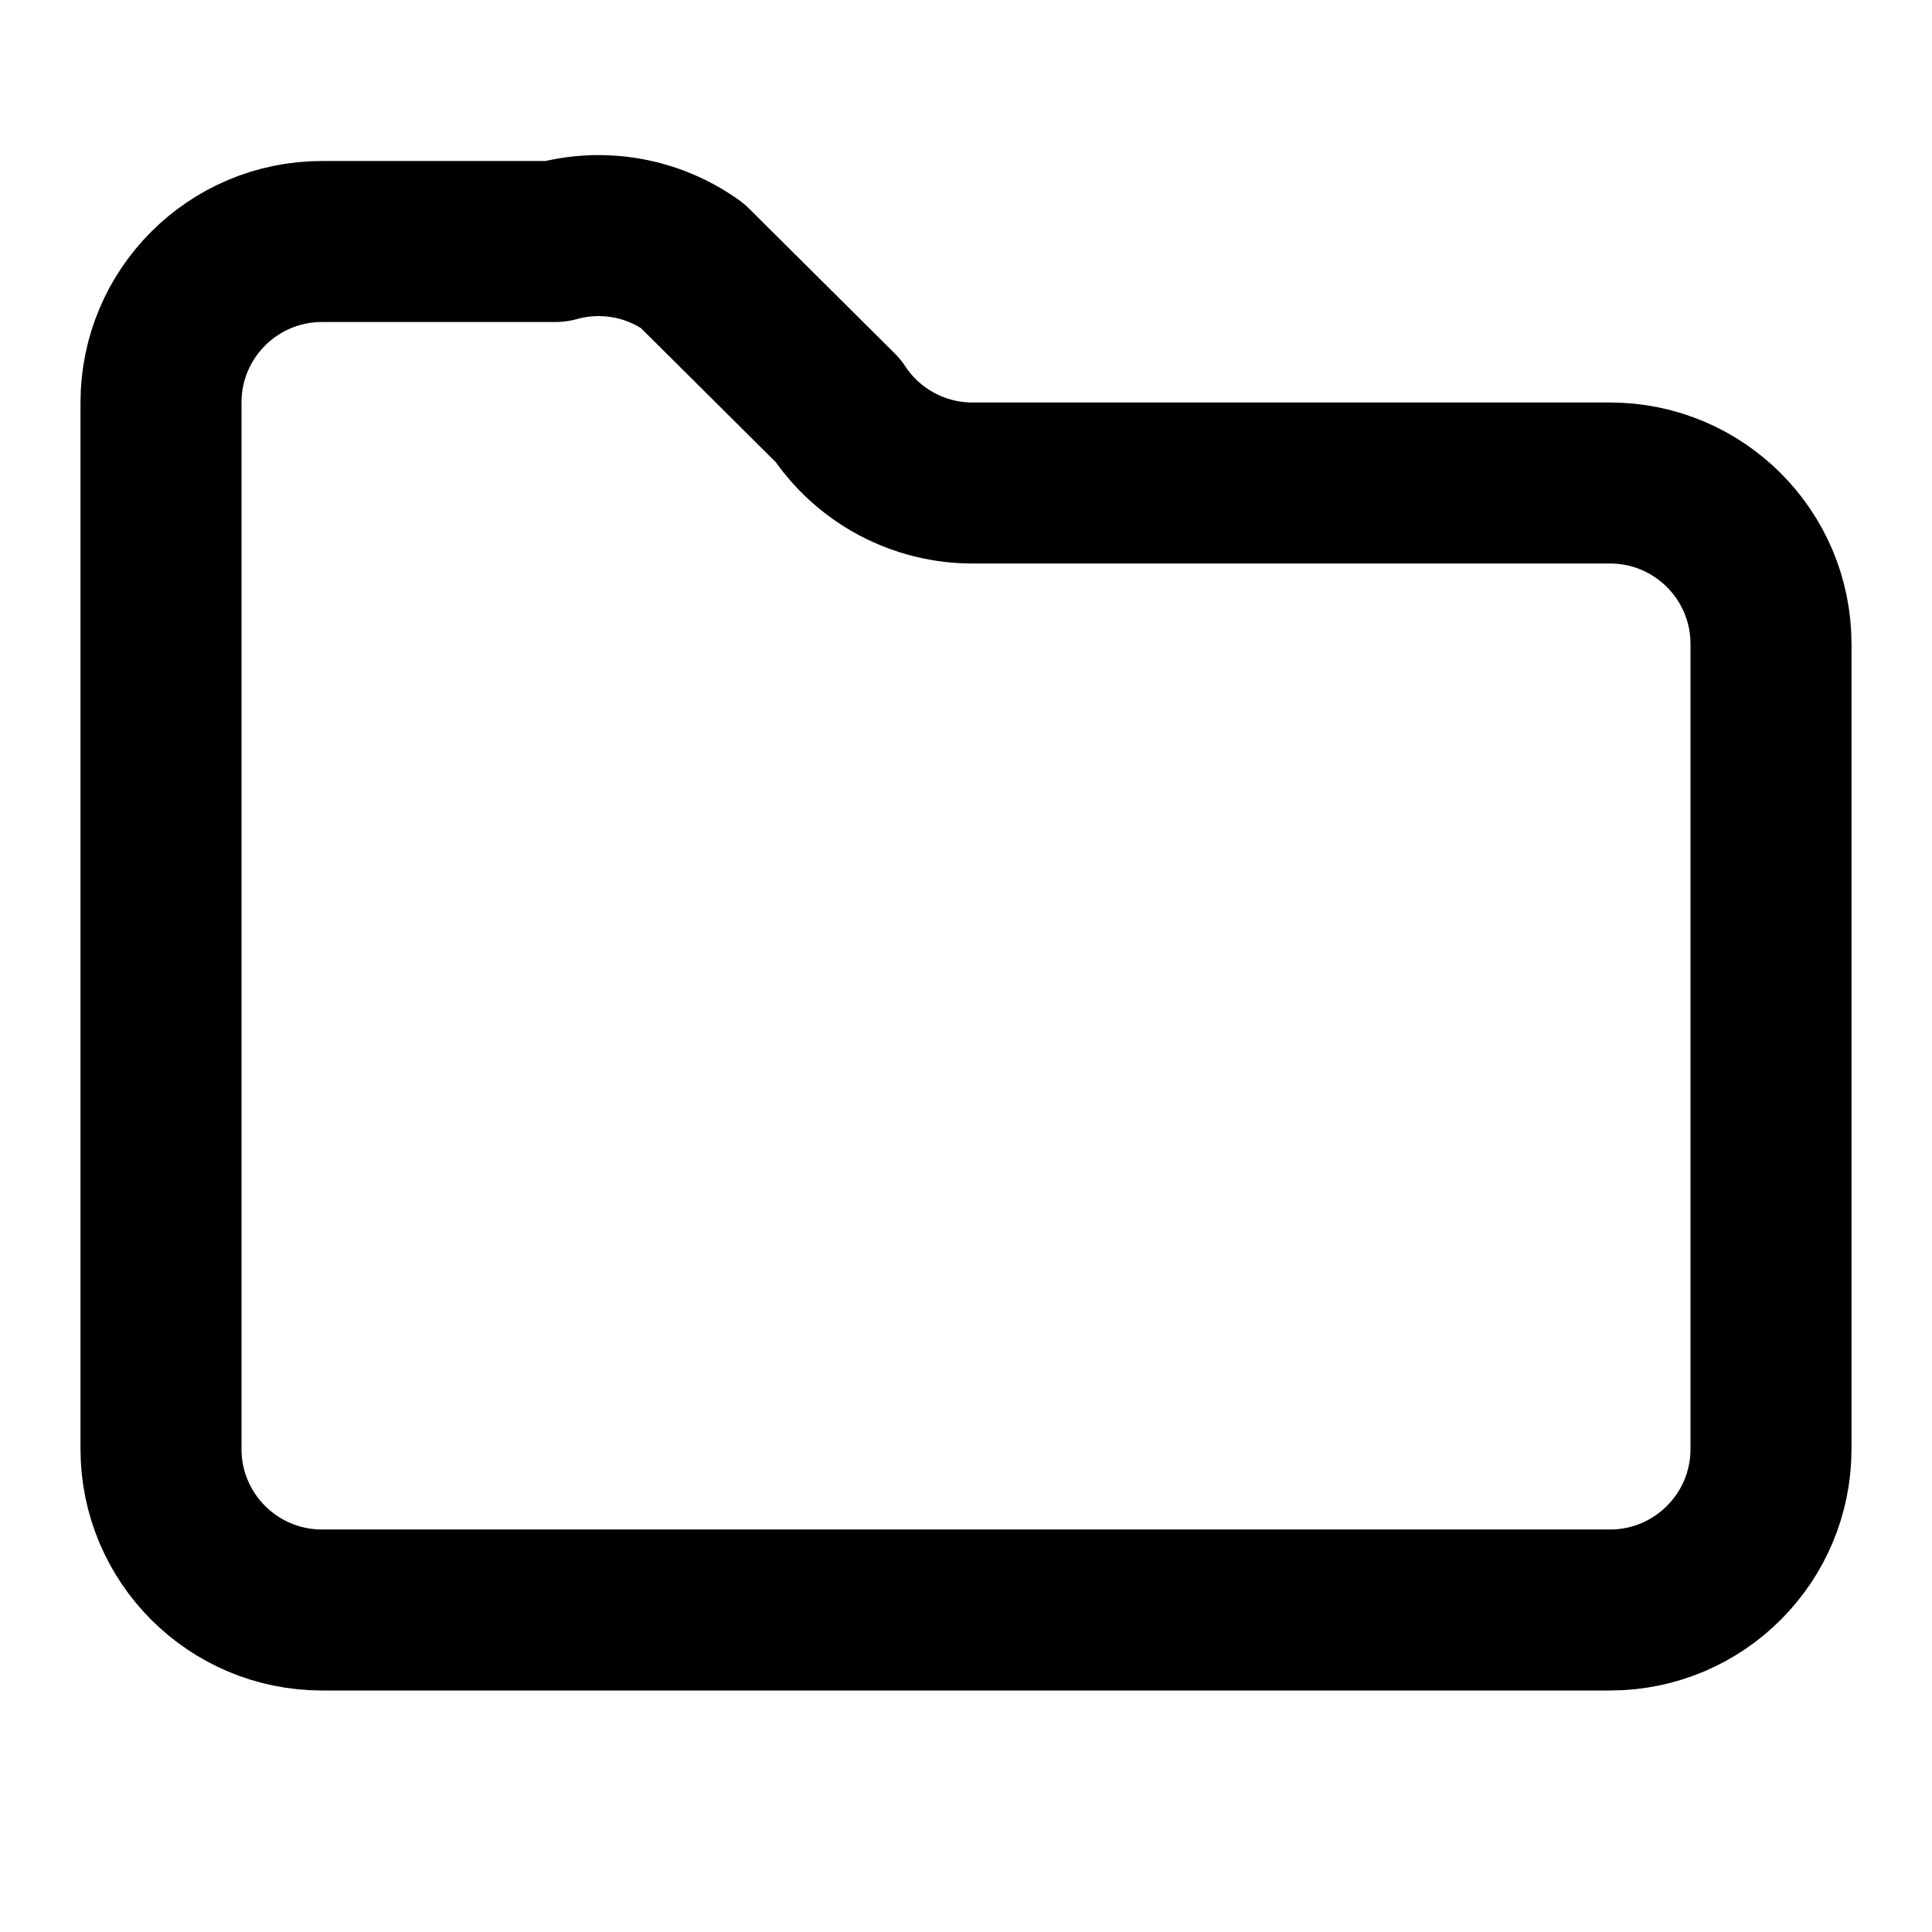
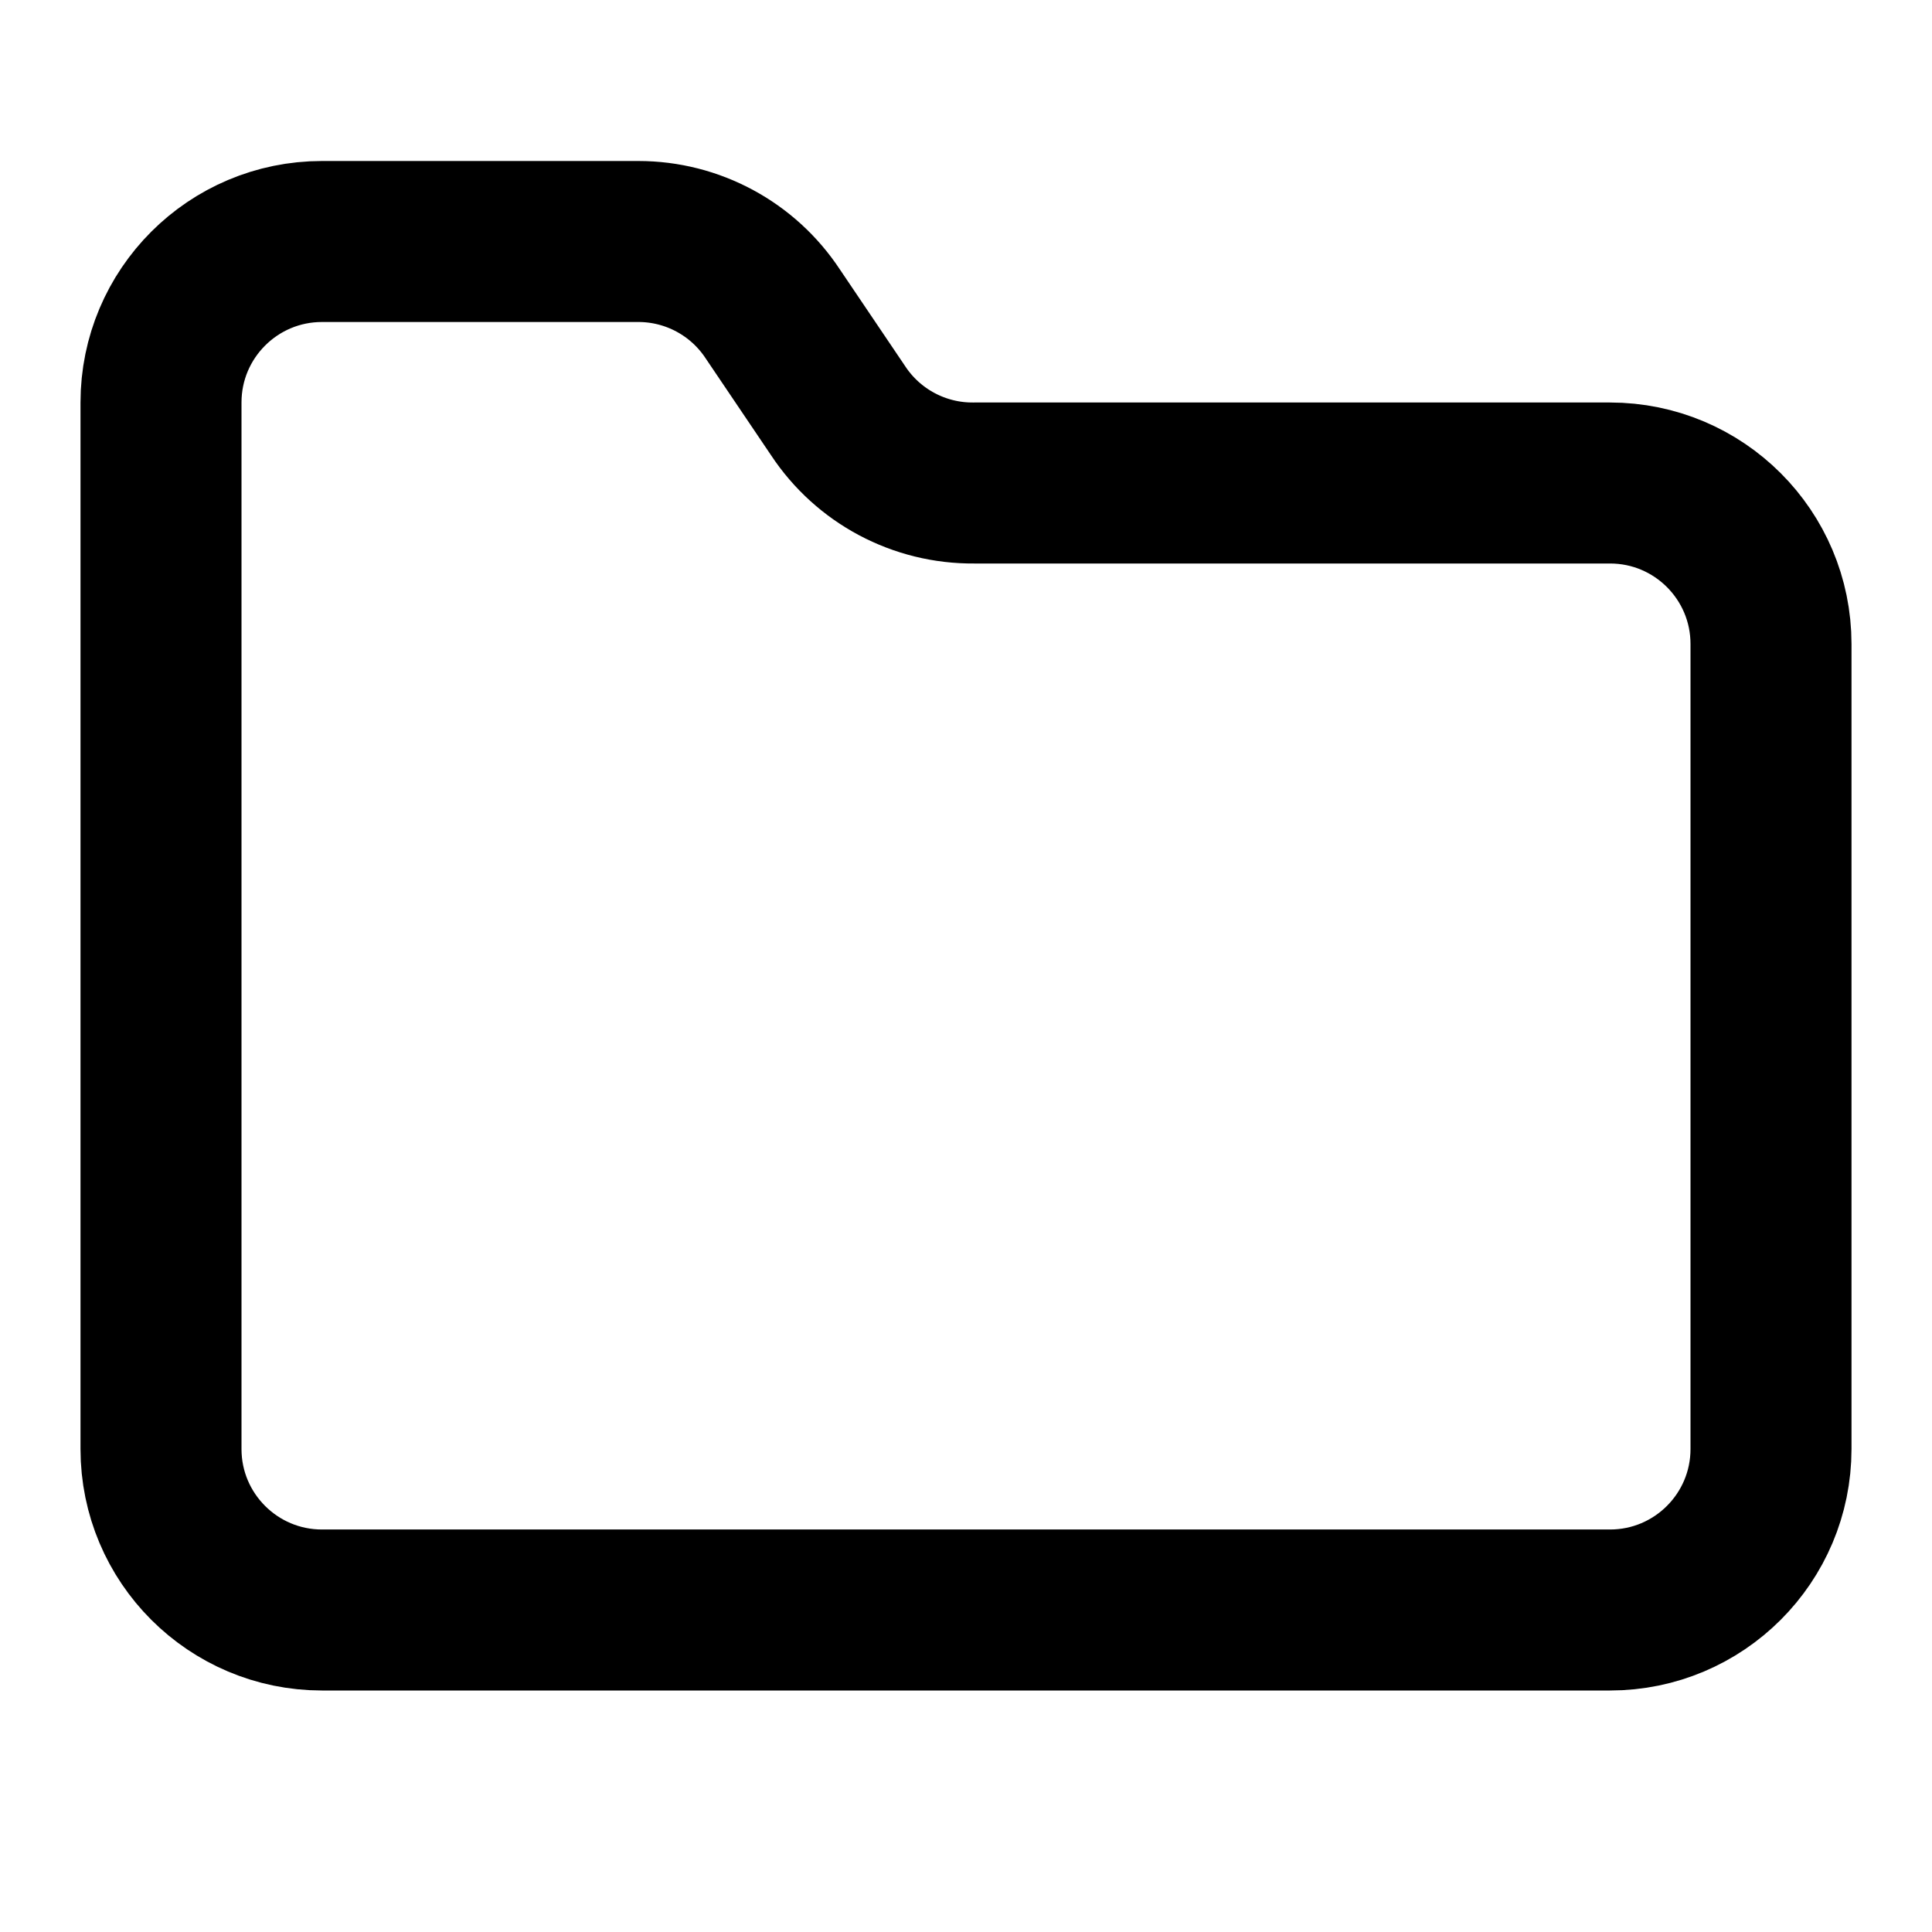
<svg xmlns="http://www.w3.org/2000/svg" width="24" height="24" viewBox="0 0 24 24" fill="none" stroke="currentColor" stroke-width="2" stroke-linecap="round" stroke-linejoin="round">
-   <path d="M20 20a2 2 0 0 0 2-2V8a2 2 0 0 0-2-2h-7.9a2 2 0 0 1-1.69-.9L8.6 3.3A2 2 0 0 0 6.9 3H4a2 2 0 0 0-2 2v13a2 2 0 0 0 2 2z" />
+   <path d="M20 20a2 2 0 0 0 2-2V8a2 2 0 0 0-2-2h-7.9a2 2 0 0 1-1.69-.9L9.6 3.9A2 2 0 0 0 7.93 3H4a2 2 0 0 0-2 2v13a2 2 0 0 0 2 2Z" />
</svg>
